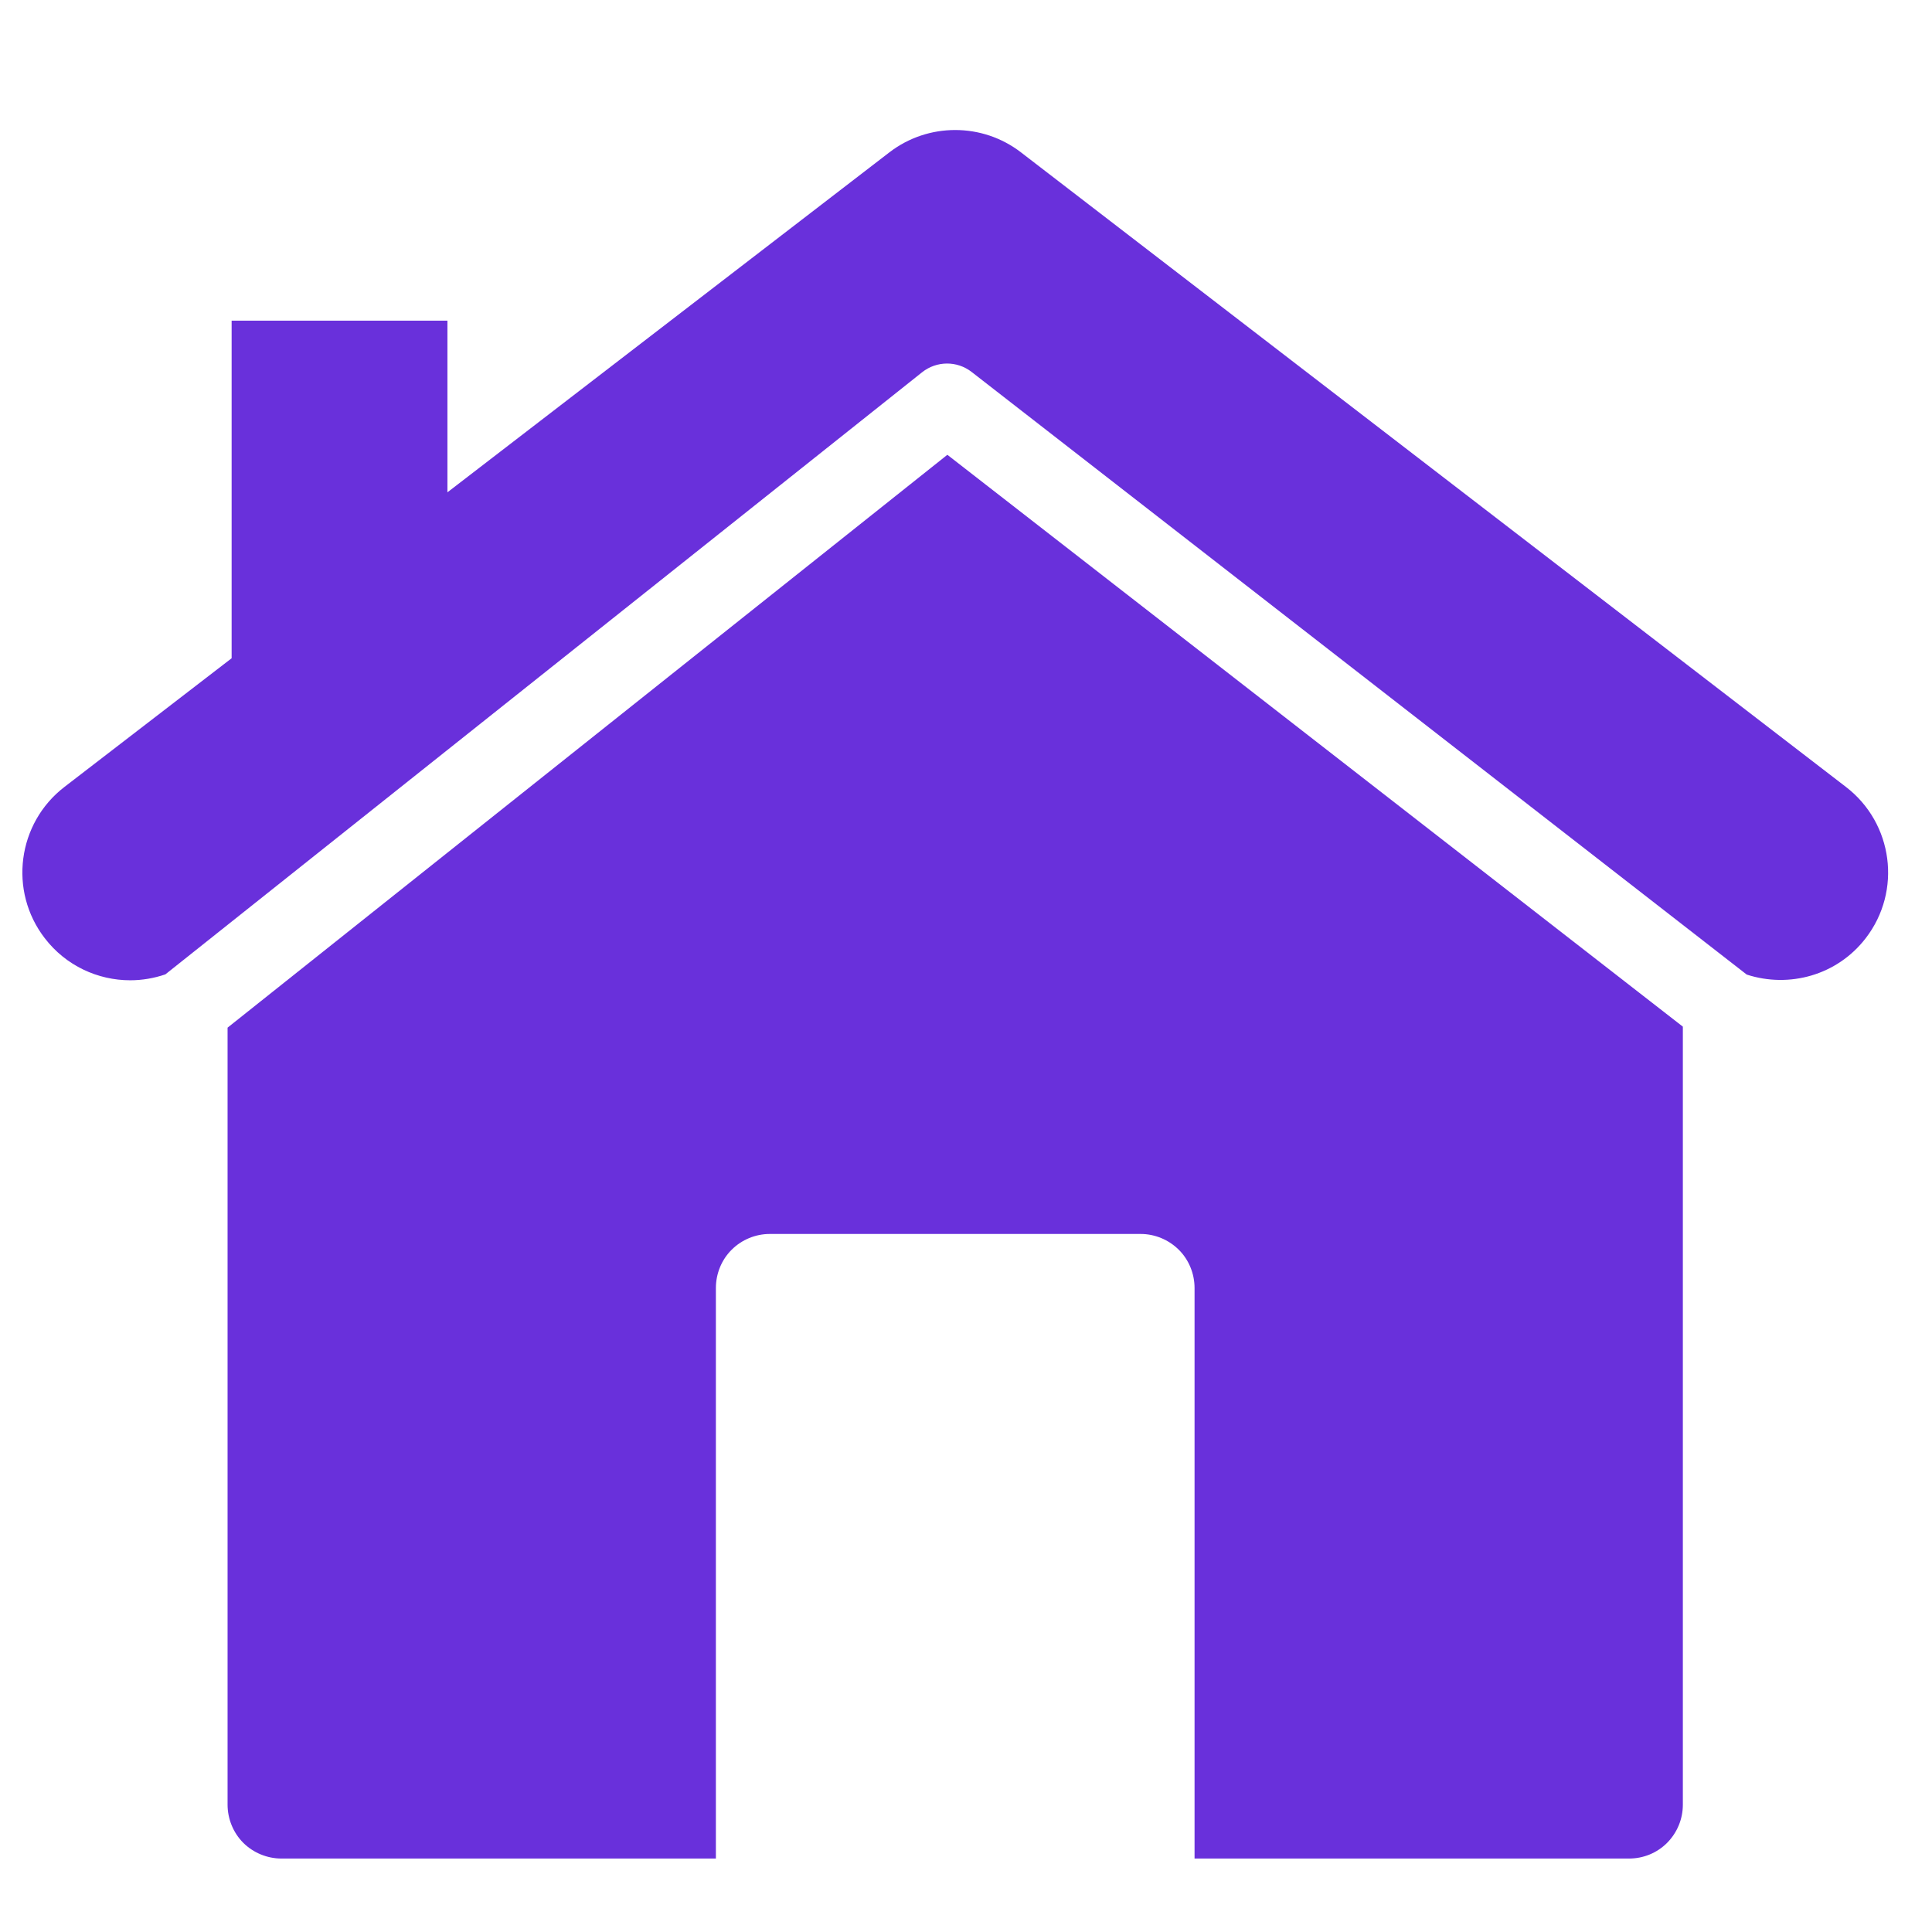
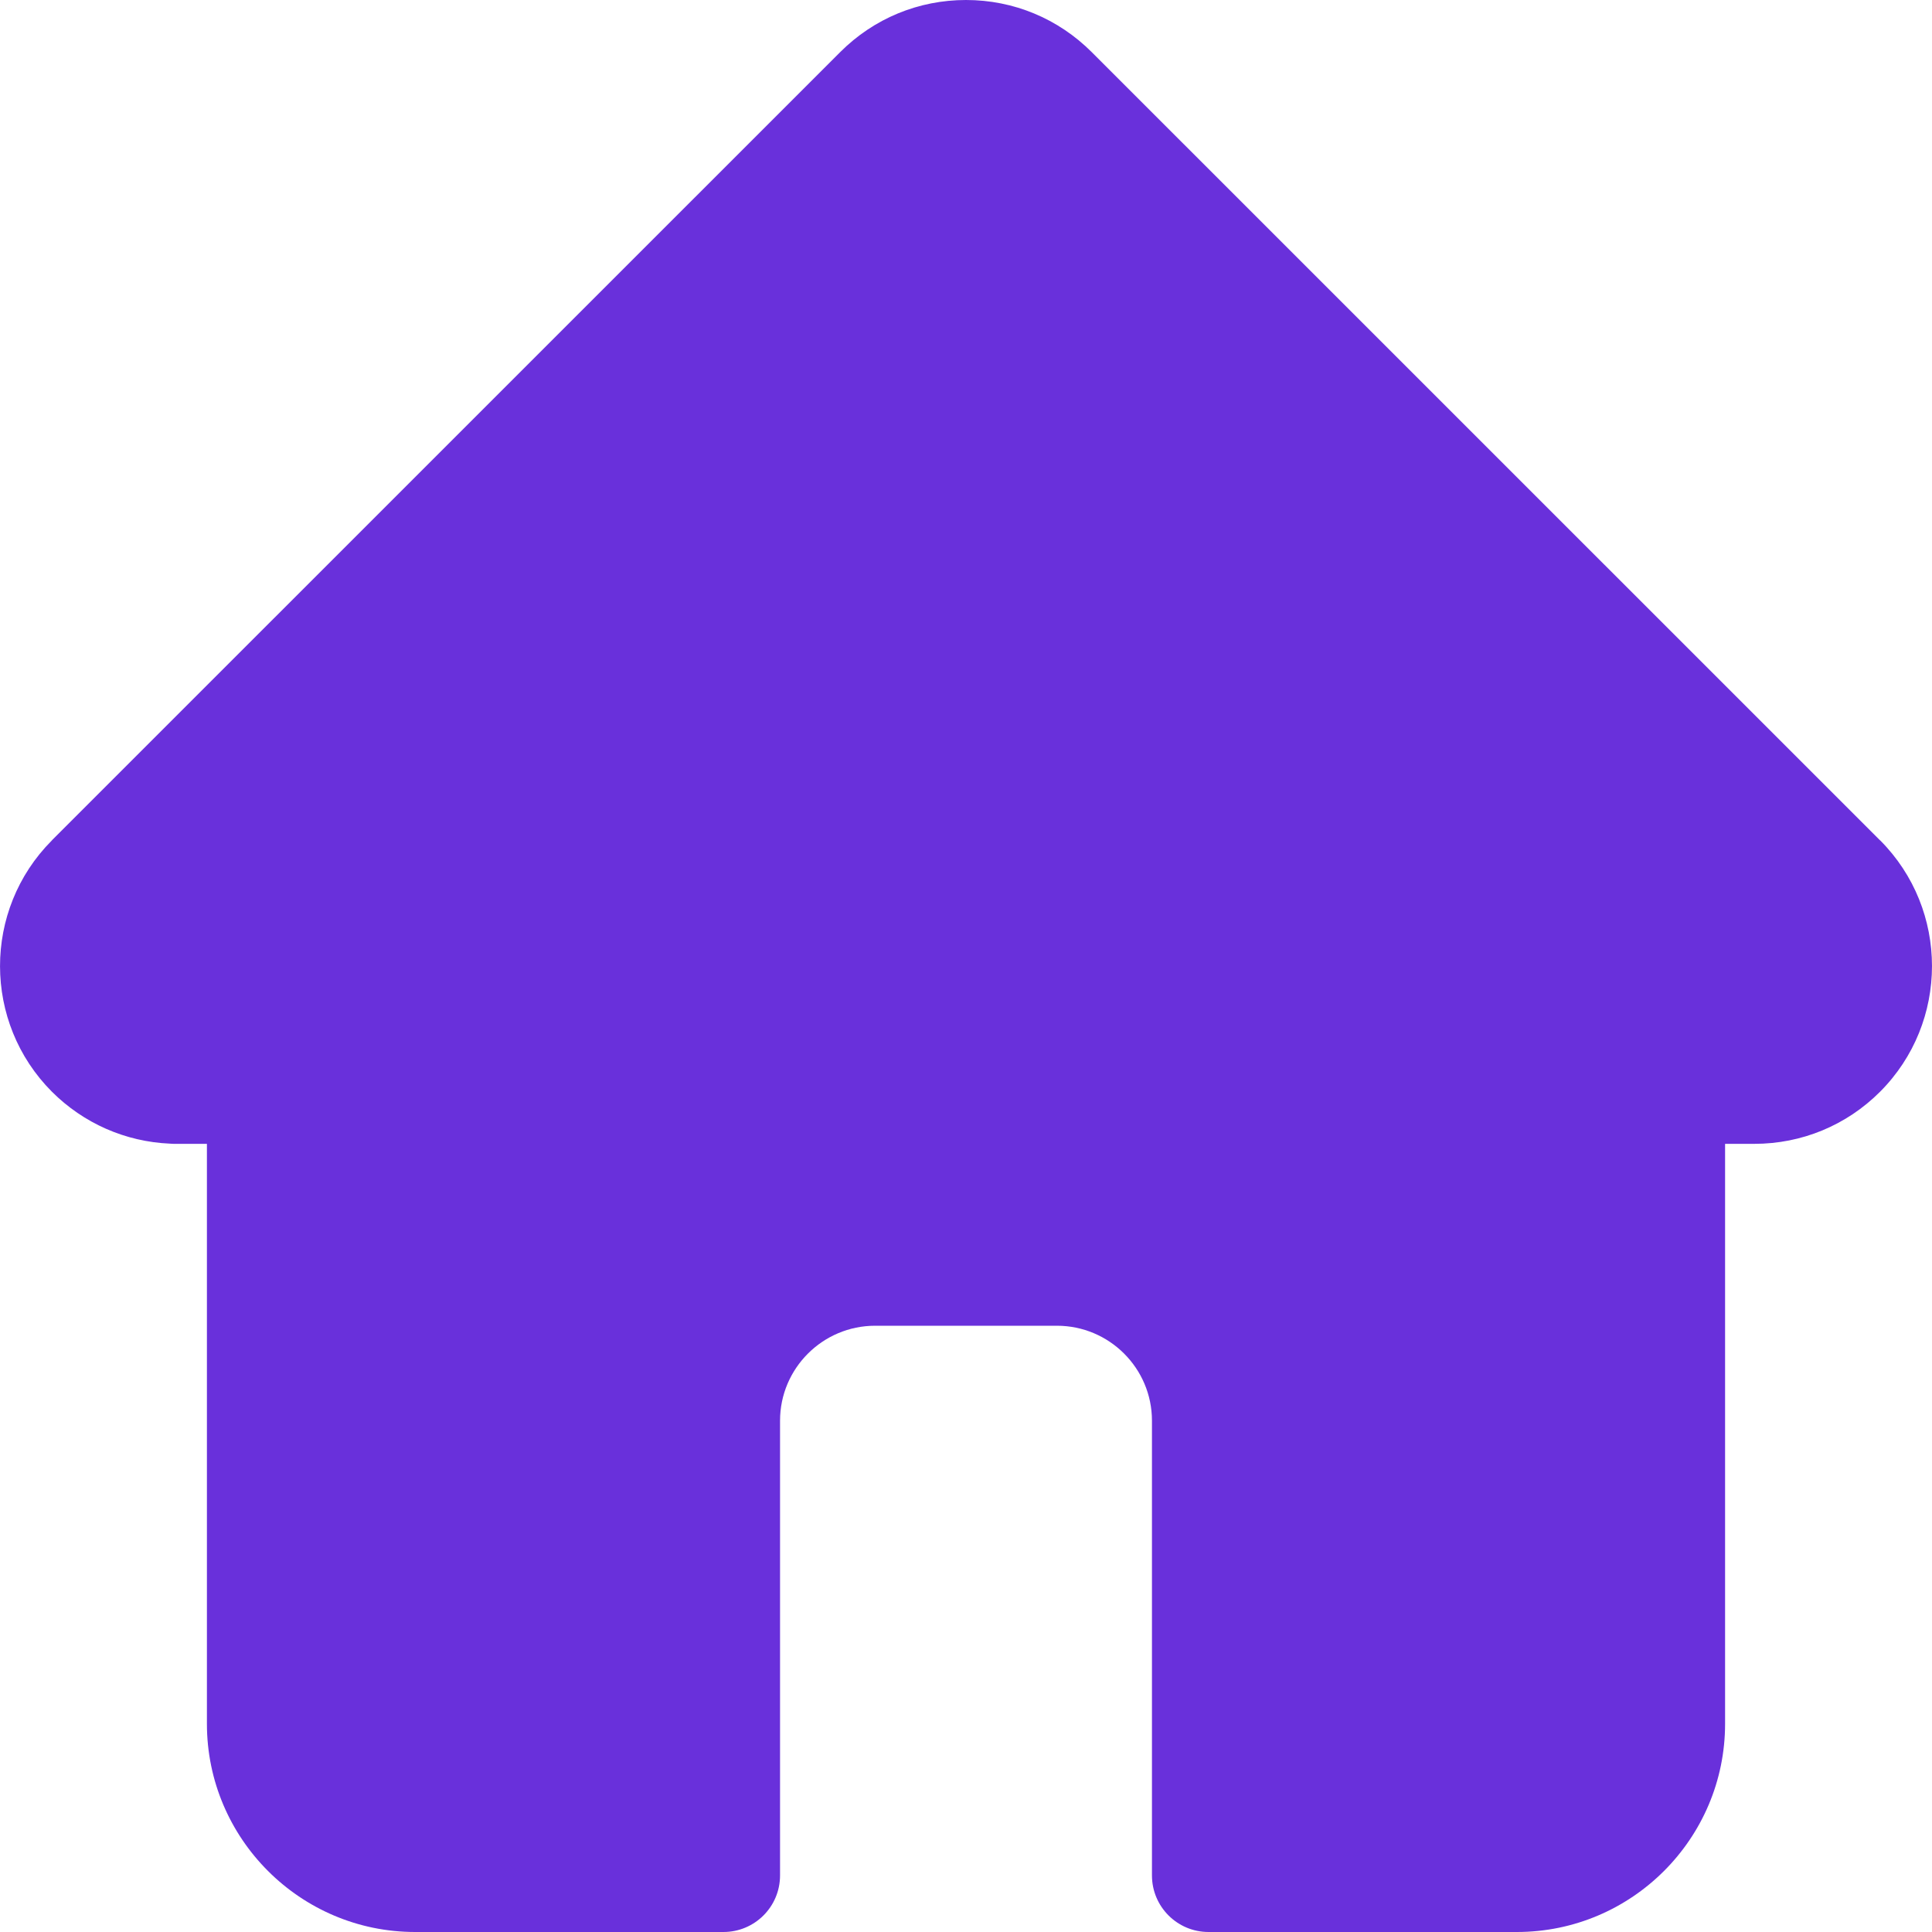
- <svg xmlns="http://www.w3.org/2000/svg" height="100px" width="100px" fill="#6930db" version="1.1" x="0px" y="0px" viewBox="0 0 100 100" enable-background="new 0 0 100 100" xml:space="preserve">
-   <path fill="#6930db" d="M11.779,53.191v40.218c0,0.734,0.294,1.458,0.814,1.976s1.24,0.813,1.978,0.813h22.483V66.667  c0-0.737,0.292-1.461,0.814-1.978c0.518-0.521,1.24-0.819,1.971-0.819h19.203c0.737,0,1.451,0.299,1.974,0.819  c0.521,0.517,0.814,1.24,0.814,1.978v29.531h22.487c0.741,0,1.446-0.285,1.973-0.813c0.521-0.527,0.814-1.231,0.814-1.976V53.139  L49.035,23.54L11.779,53.191z" />
-   <path fill="#6930db" d="M95.549,40.734L52.845,7.886c-2.002-1.542-4.806-1.542-6.811,0L23.159,25.482v-8.885H11.989v17.474  l-8.653,6.66c-2.442,1.881-2.901,5.388-1.02,7.829c1.096,1.429,2.754,2.179,4.425,2.179c0.612,0,1.226-0.103,1.819-0.306  l39.162-31.16c0.754-0.602,1.814-0.608,2.57-0.02l40.119,31.191c2.188,0.711,4.674,0.046,6.159-1.884  C98.452,46.119,97.992,42.613,95.549,40.734z" />
+ <svg xmlns="http://www.w3.org/2000/svg" width="20" height="20" viewBox="0 0 20 20" fill="none">
+   <path d="M19.463 8.699C19.462 8.699 19.462 8.698 19.461 8.698L11.302 0.54C10.954 0.192 10.492 0 10 0C9.508 0 9.046 0.191 8.698 0.539L0.543 8.693C0.54 8.696 0.537 8.699 0.535 8.702C-0.179 9.42 -0.178 10.585 0.538 11.302C0.866 11.629 1.298 11.819 1.76 11.839C1.779 11.841 1.798 11.841 1.817 11.841H2.142V17.845C2.142 19.033 3.109 20 4.297 20H7.489C7.813 20 8.075 19.738 8.075 19.414V14.707C8.075 14.165 8.517 13.724 9.059 13.724H10.941C11.484 13.724 11.925 14.165 11.925 14.707V19.414C11.925 19.738 12.187 20 12.511 20H15.703C16.891 20 17.858 19.033 17.858 17.845V11.841H18.16C18.651 11.841 19.114 11.65 19.462 11.302C20.179 10.584 20.179 9.417 19.463 8.699Z" fill="#6930DB" />
</svg>
